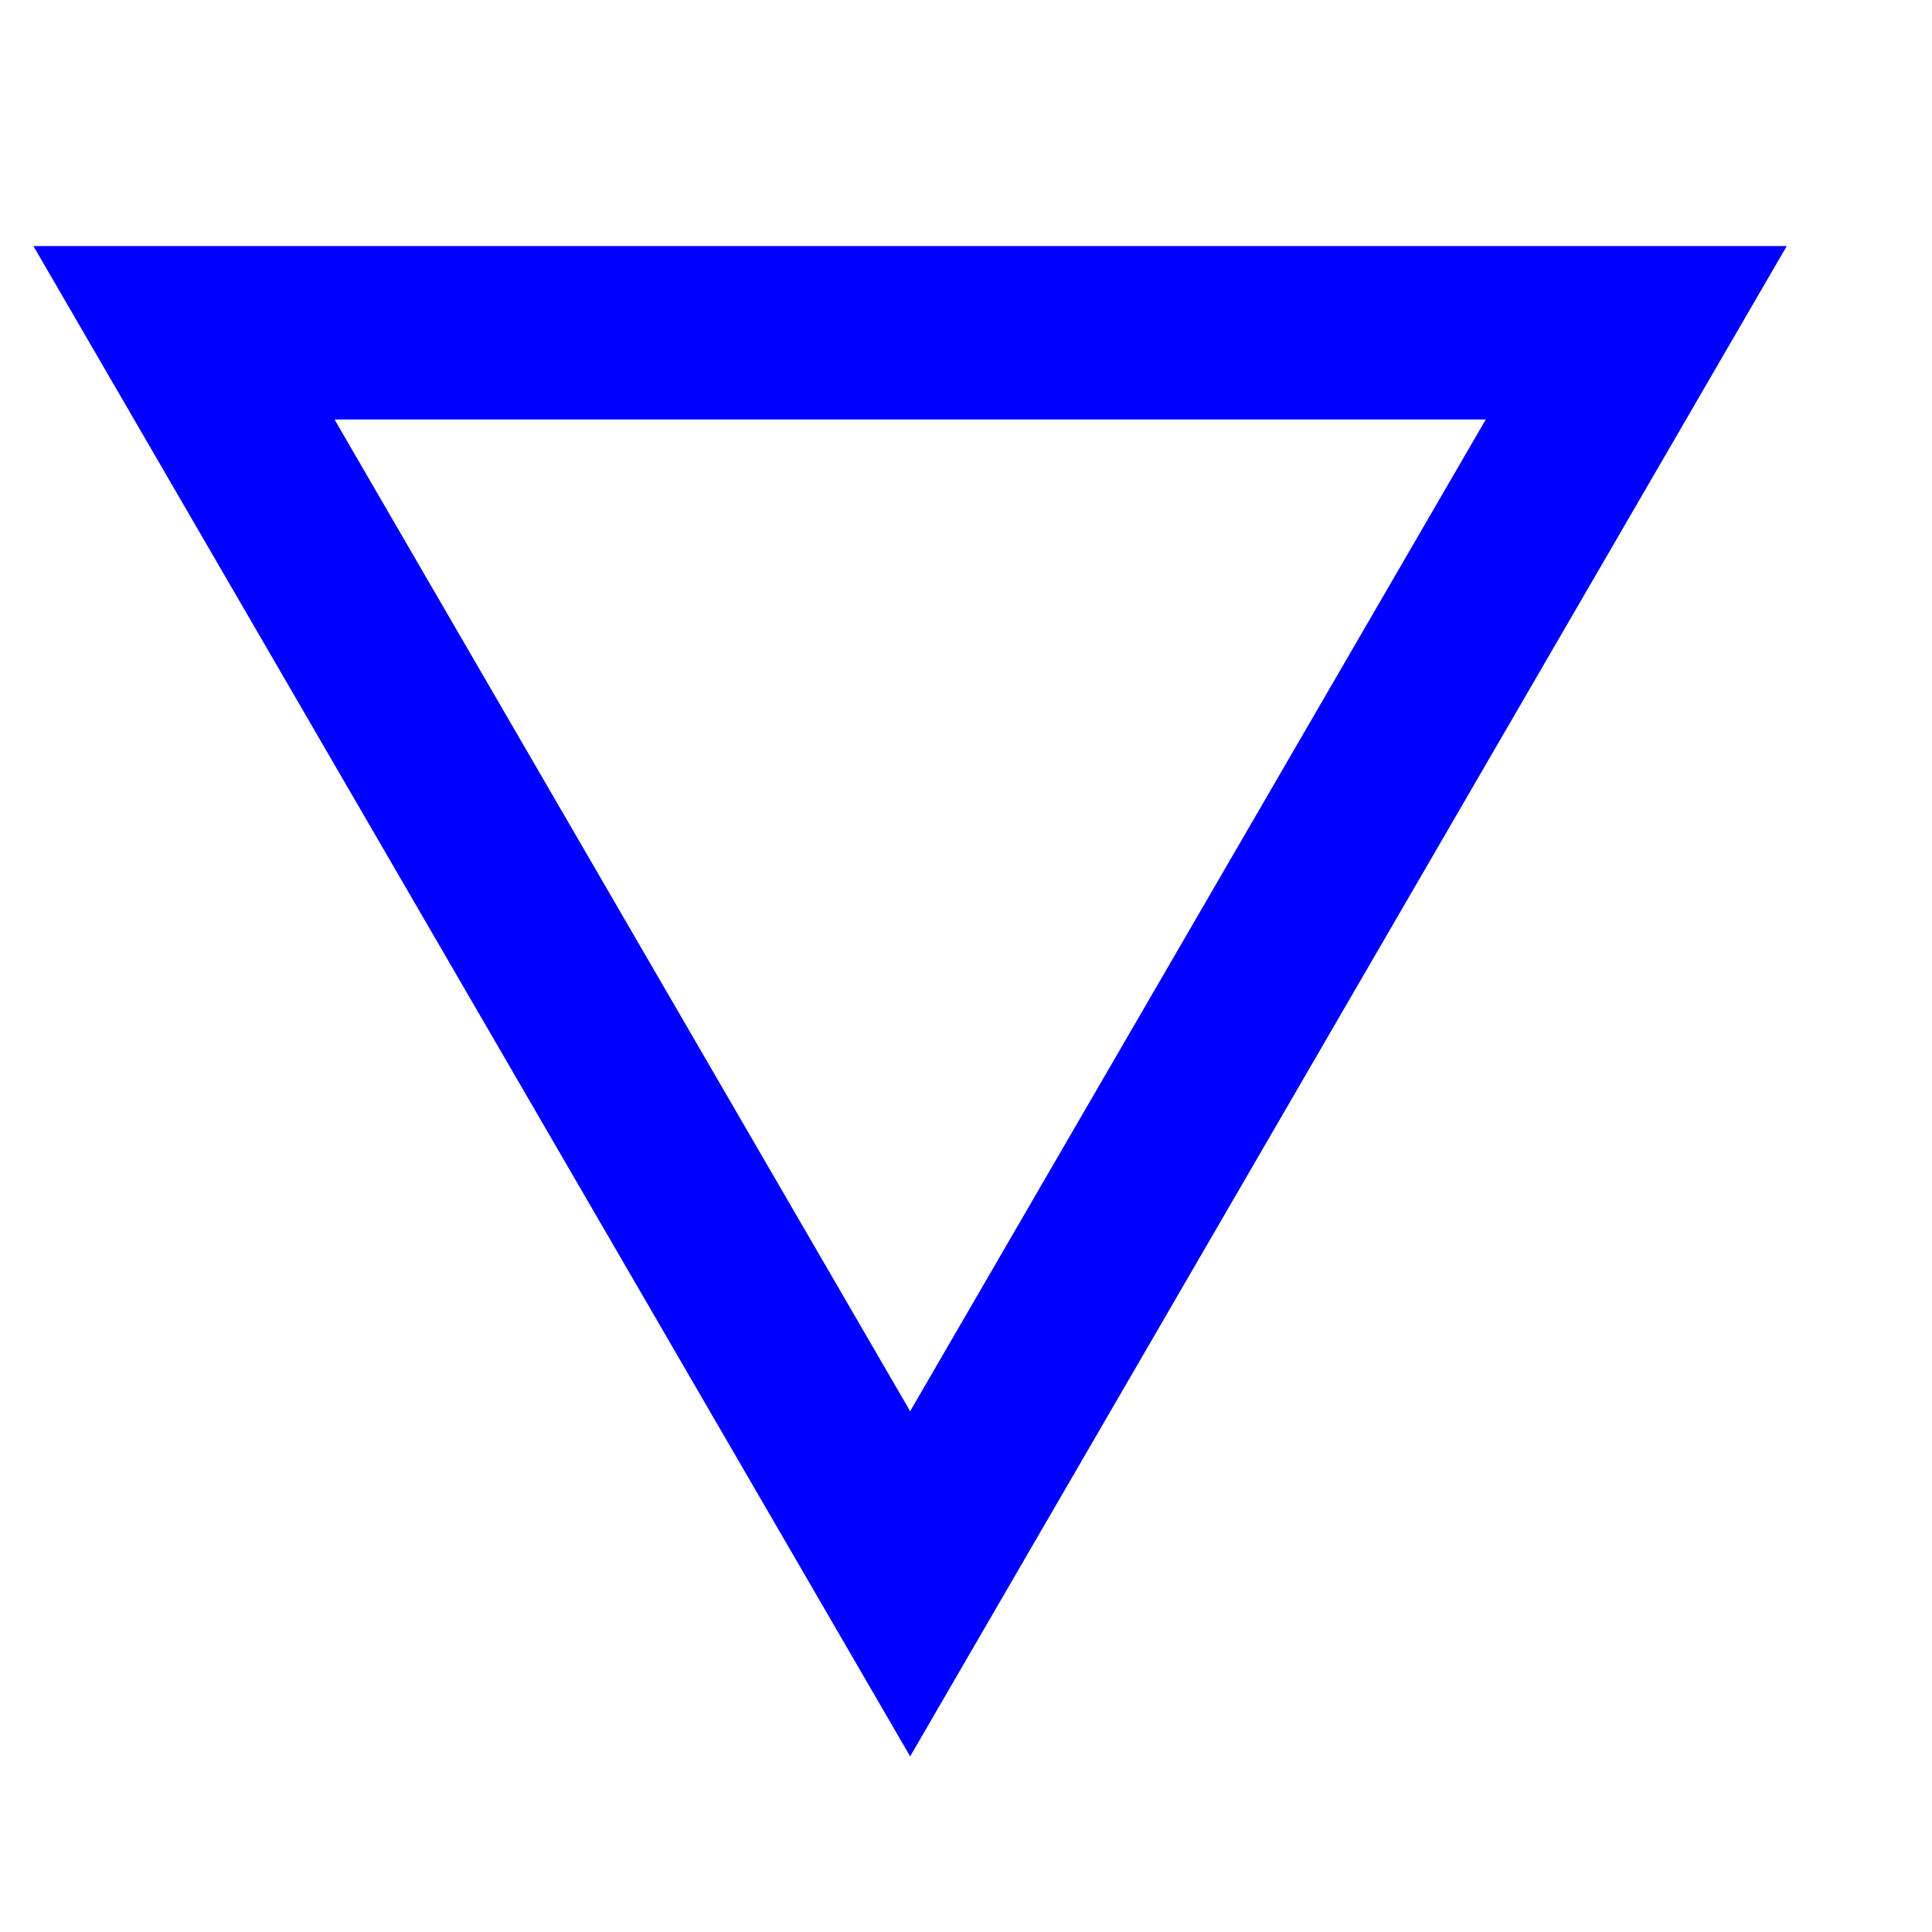
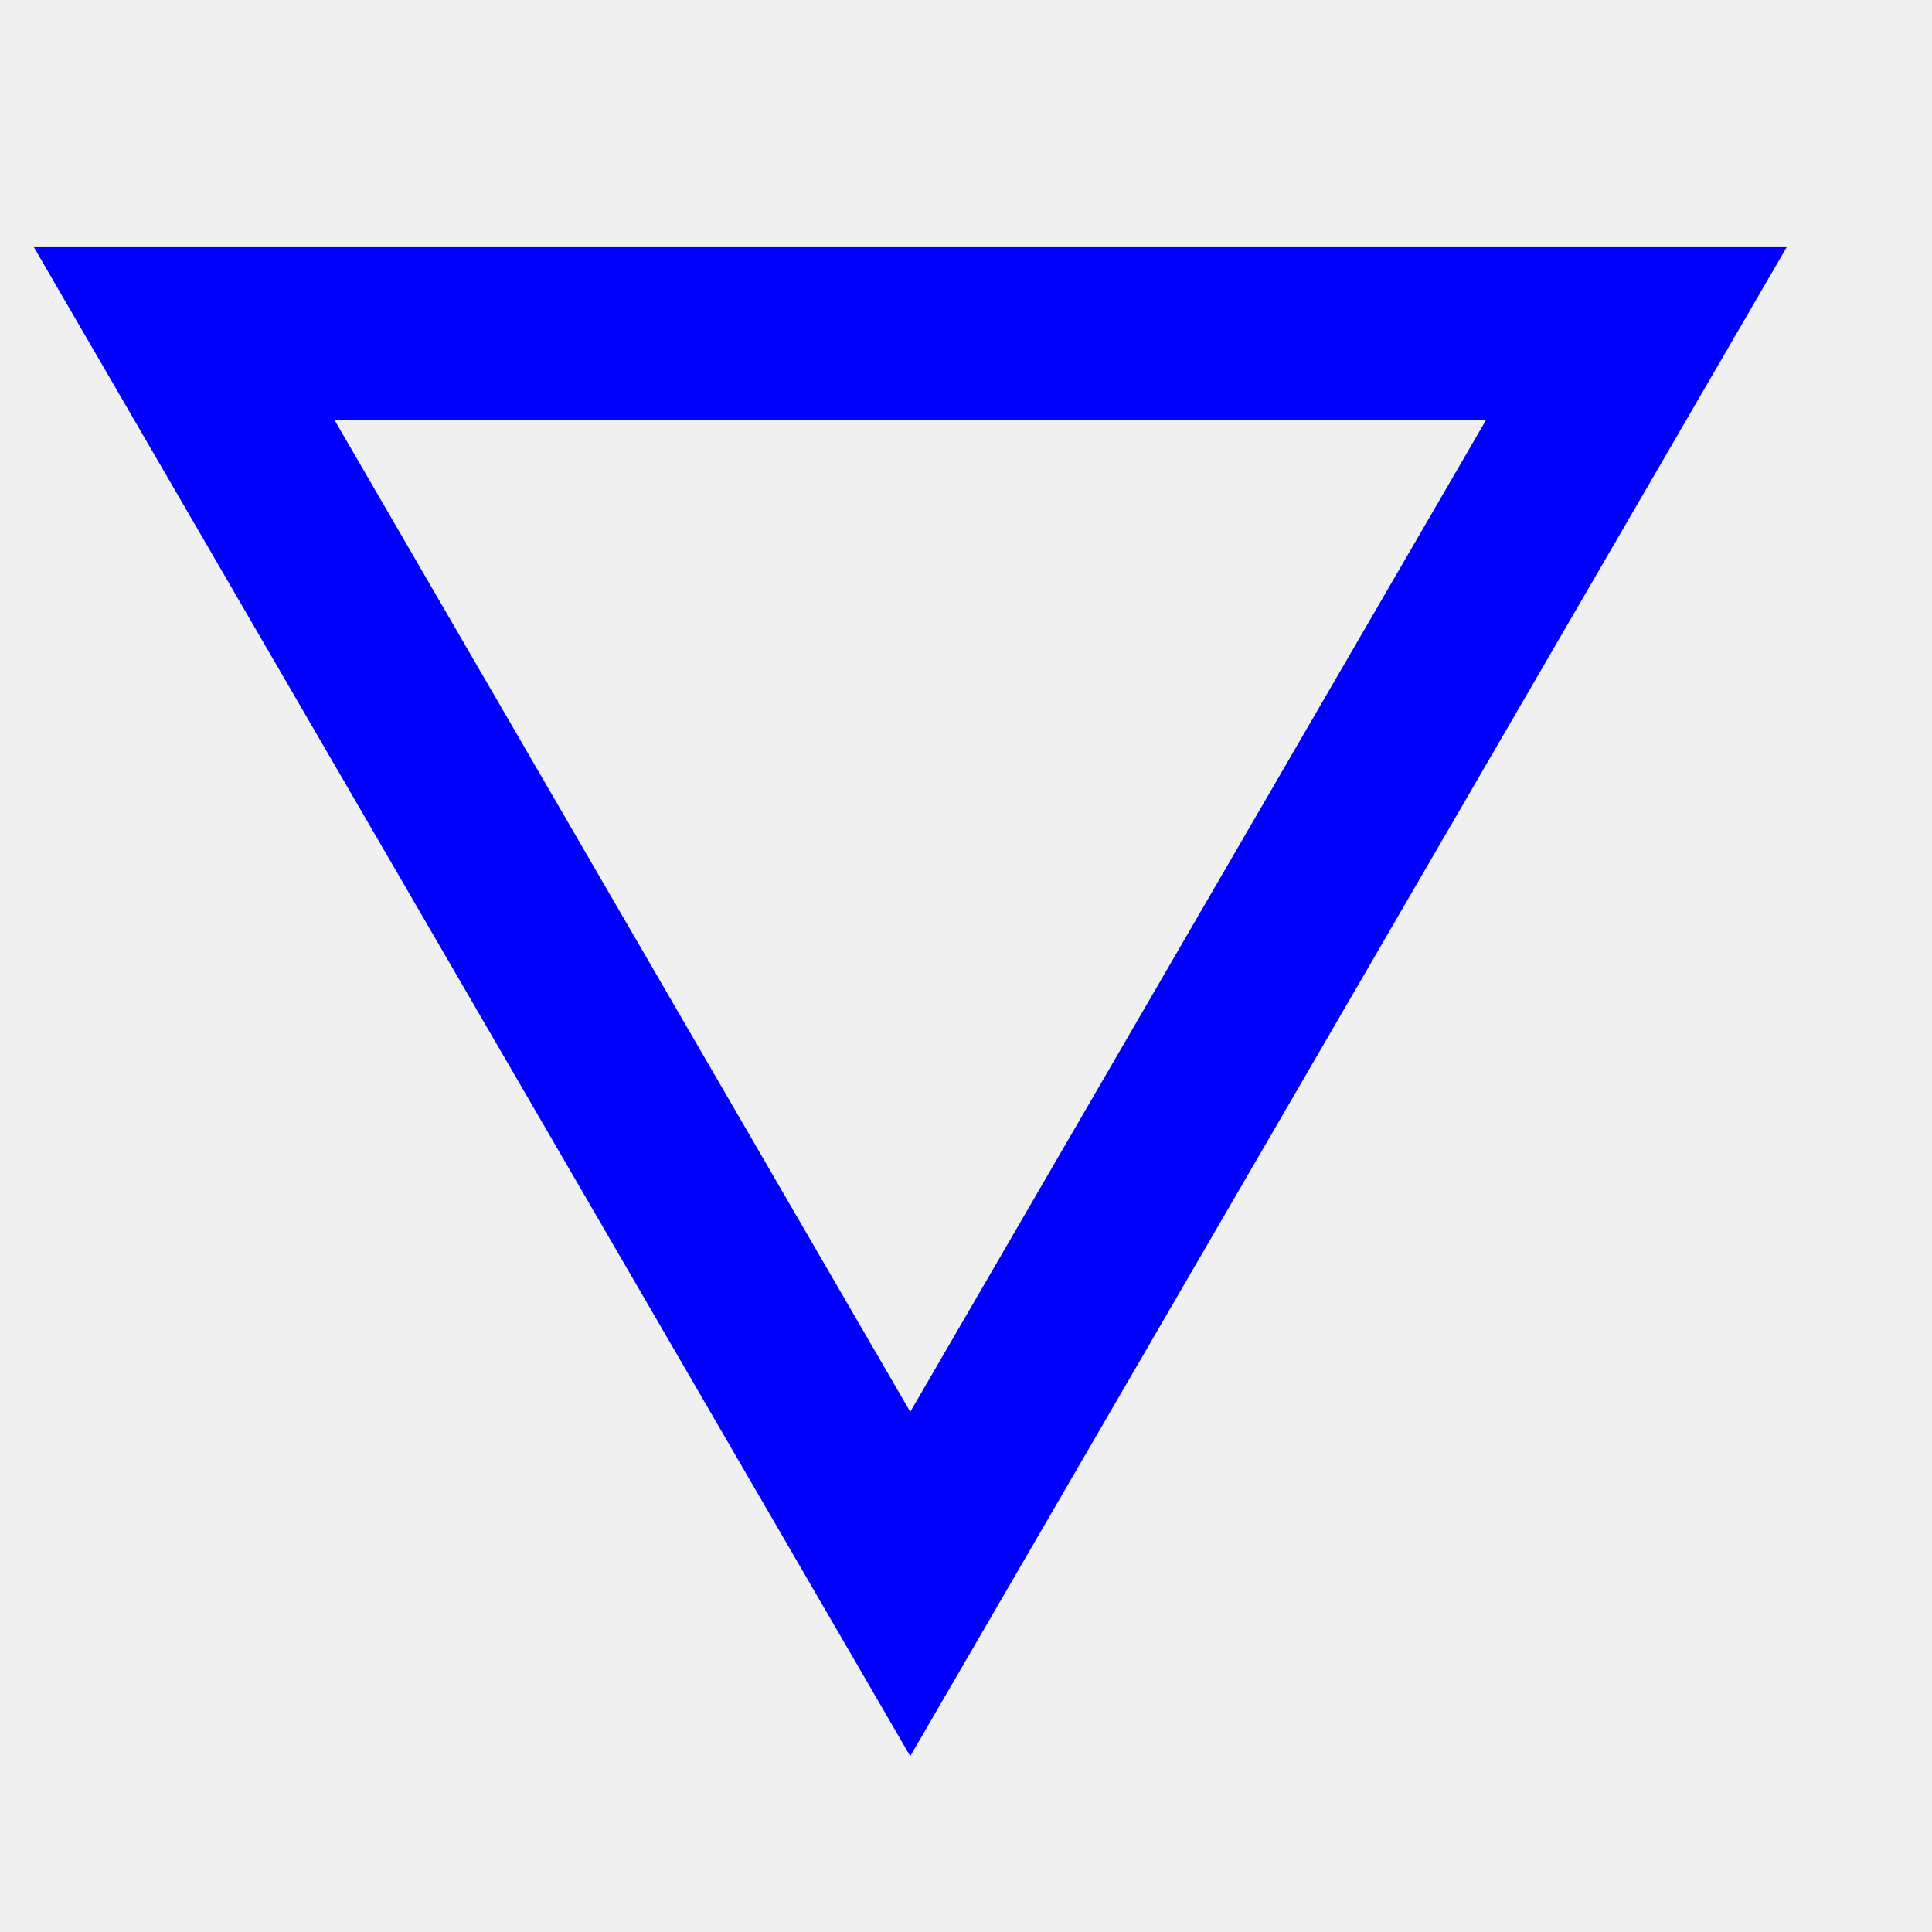
<svg xmlns="http://www.w3.org/2000/svg" version="1.1" id="Layer_1" x="0px" y="0px" viewBox="0 0 156 156" style="enable-background:new 0 0 156 156;" xml:space="preserve">
  <style type="text/css">
- 	.st0{fill-rule:evenodd;clip-rule:evenodd;fill:#FFFFFF;}
- 	.st1{fill:#0000FF;}
- 	.st2{fill:none;}
+ 	.st0{fill:#0000FF;}
</style>
-   <g>
-     <polygon class="st0" points="-1.17,0 157.17,0 157.17,156 -1.17,156 -1.17,0  " />
-     <polygon class="st0" points="2.4,3.44 144.58,3.44 144.58,142.18 2.4,142.18 2.4,3.44  " />
-     <path class="st1" d="M73.49,141.82L2.7,19.87h141.57L73.49,141.82z M27.01,33.87l46.48,80.08l46.48-80.08H27.01z" />
-     <polygon class="st2" points="-0.7,155.53 156.7,155.53 156.7,0.47 -0.7,0.47 -0.7,155.53  " />
-   </g>
+   <path class="st0" d="M73.5,141.8L2.7,19.9h141.6L73.5,141.8z M27,33.9l46.5,80.1L120,33.9C120,33.9,27,33.9,27,33.9z" />
</svg>
